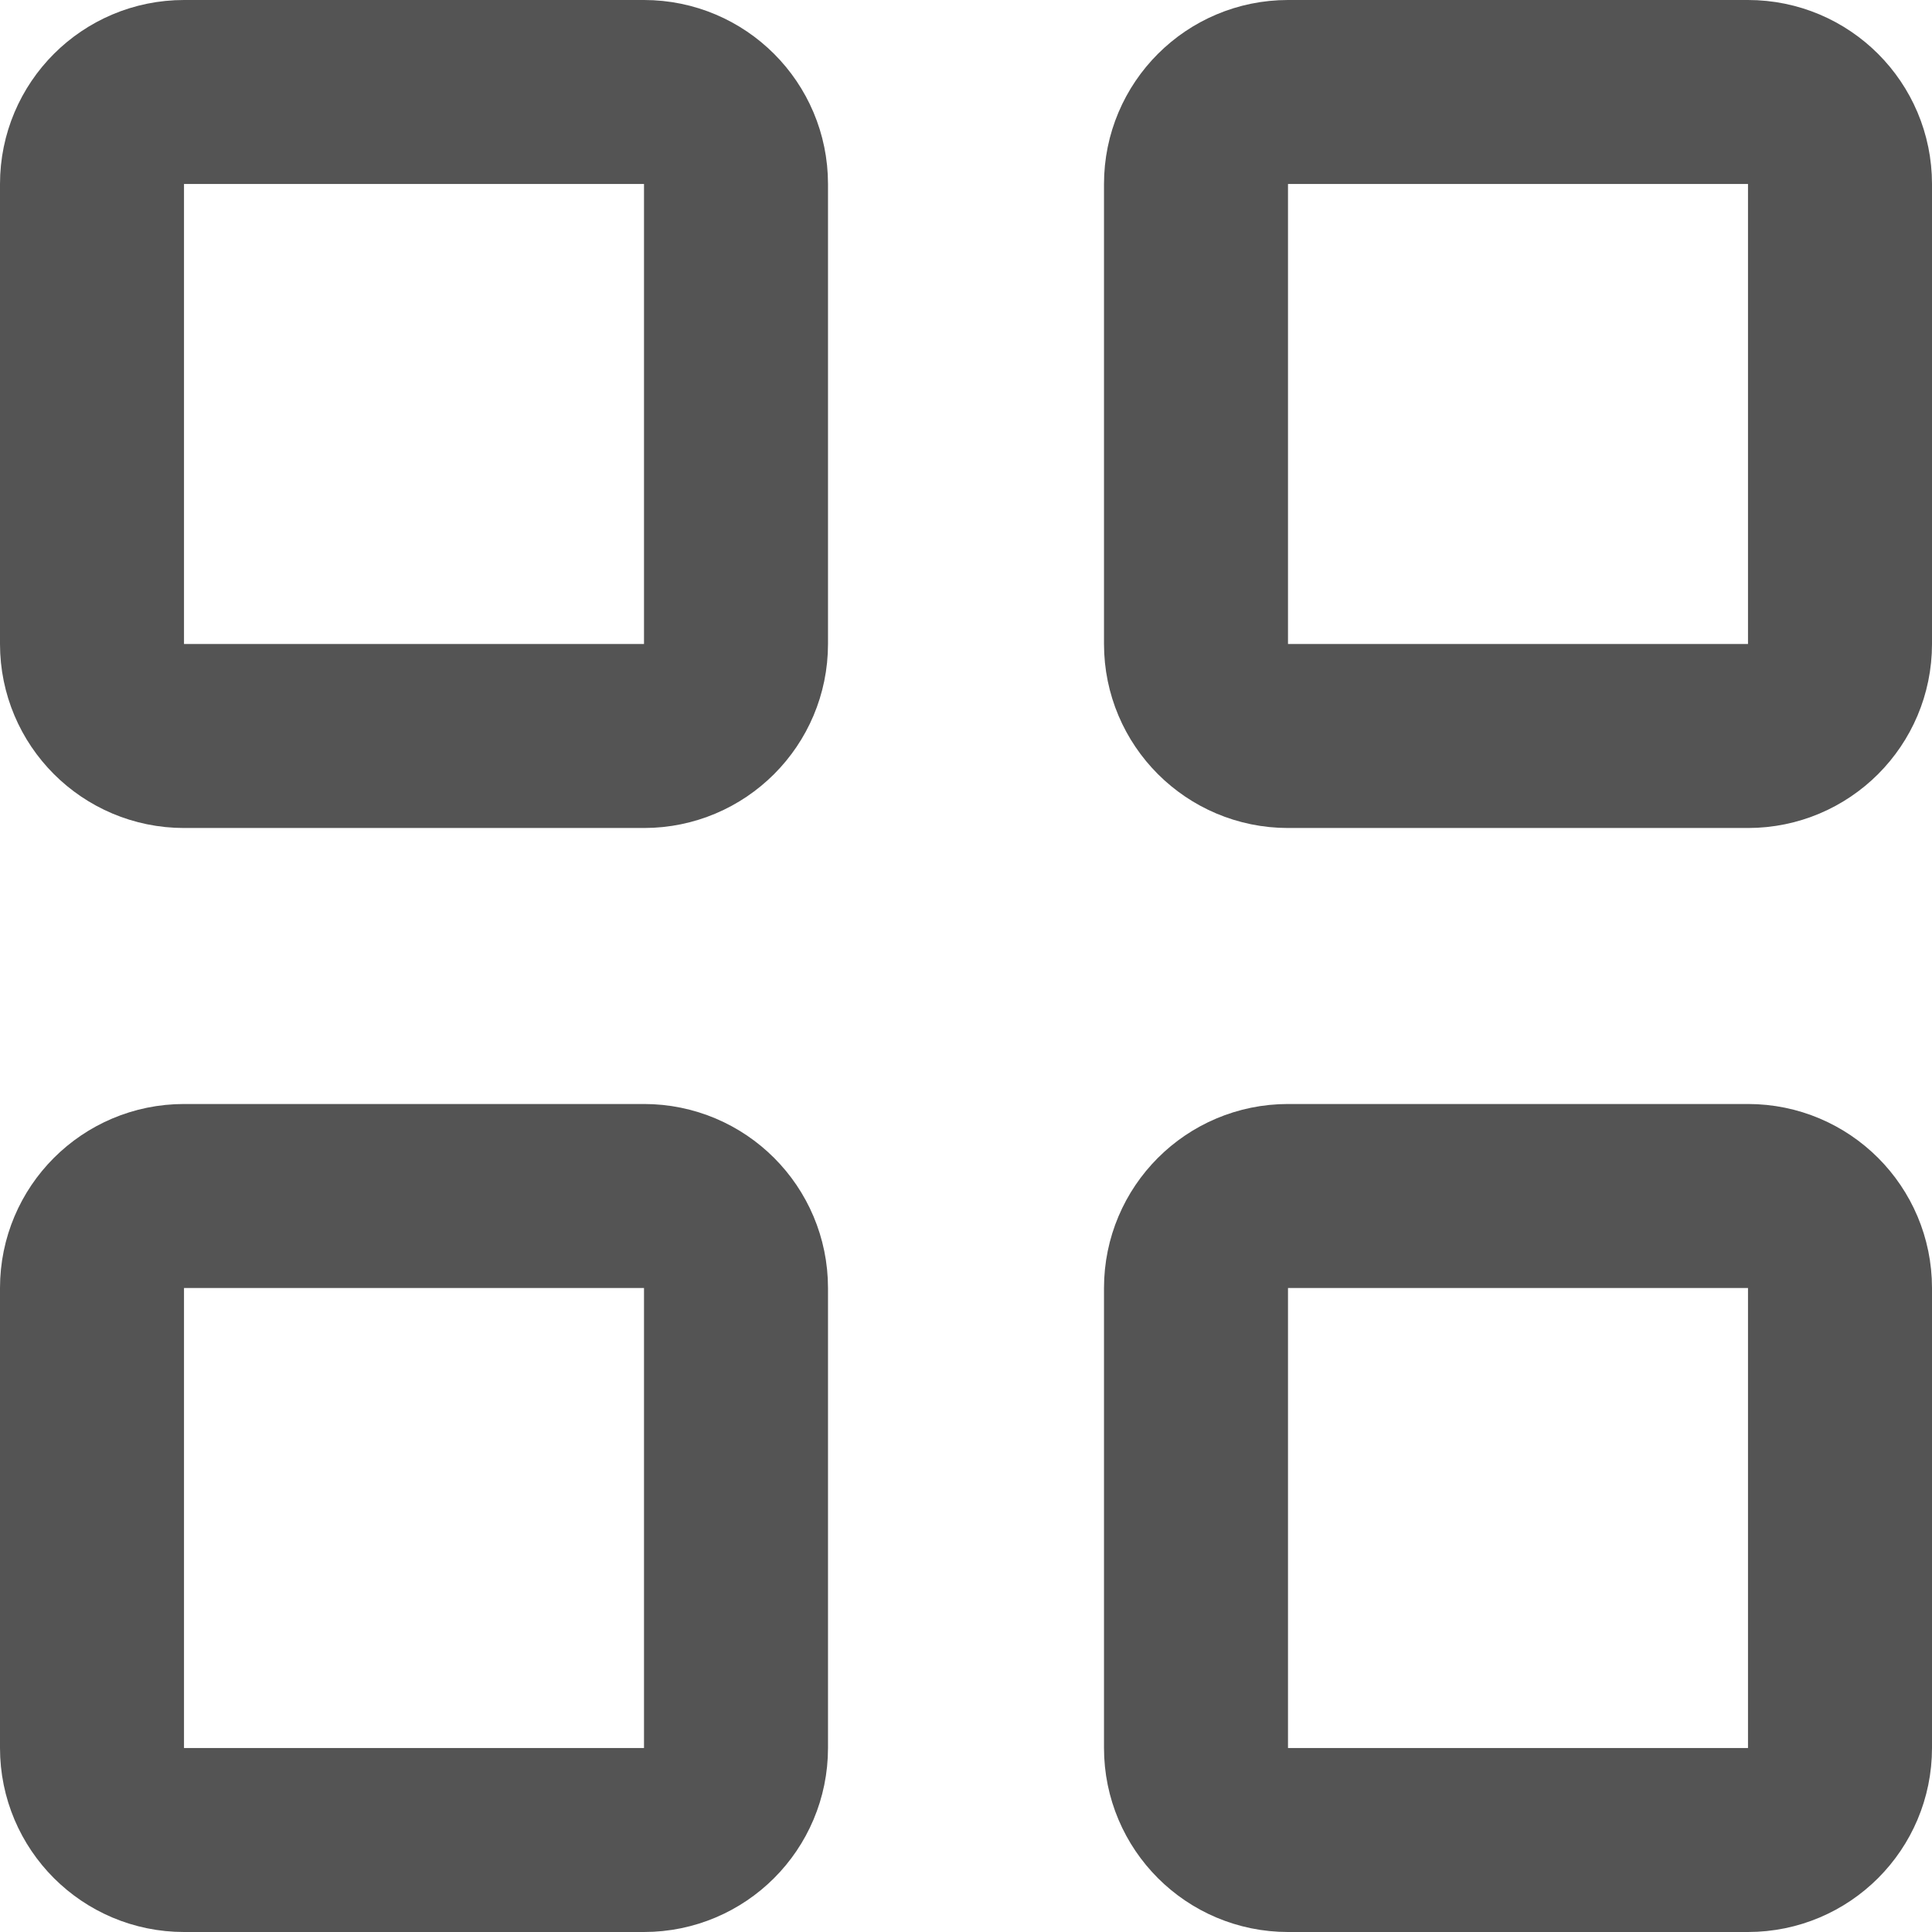
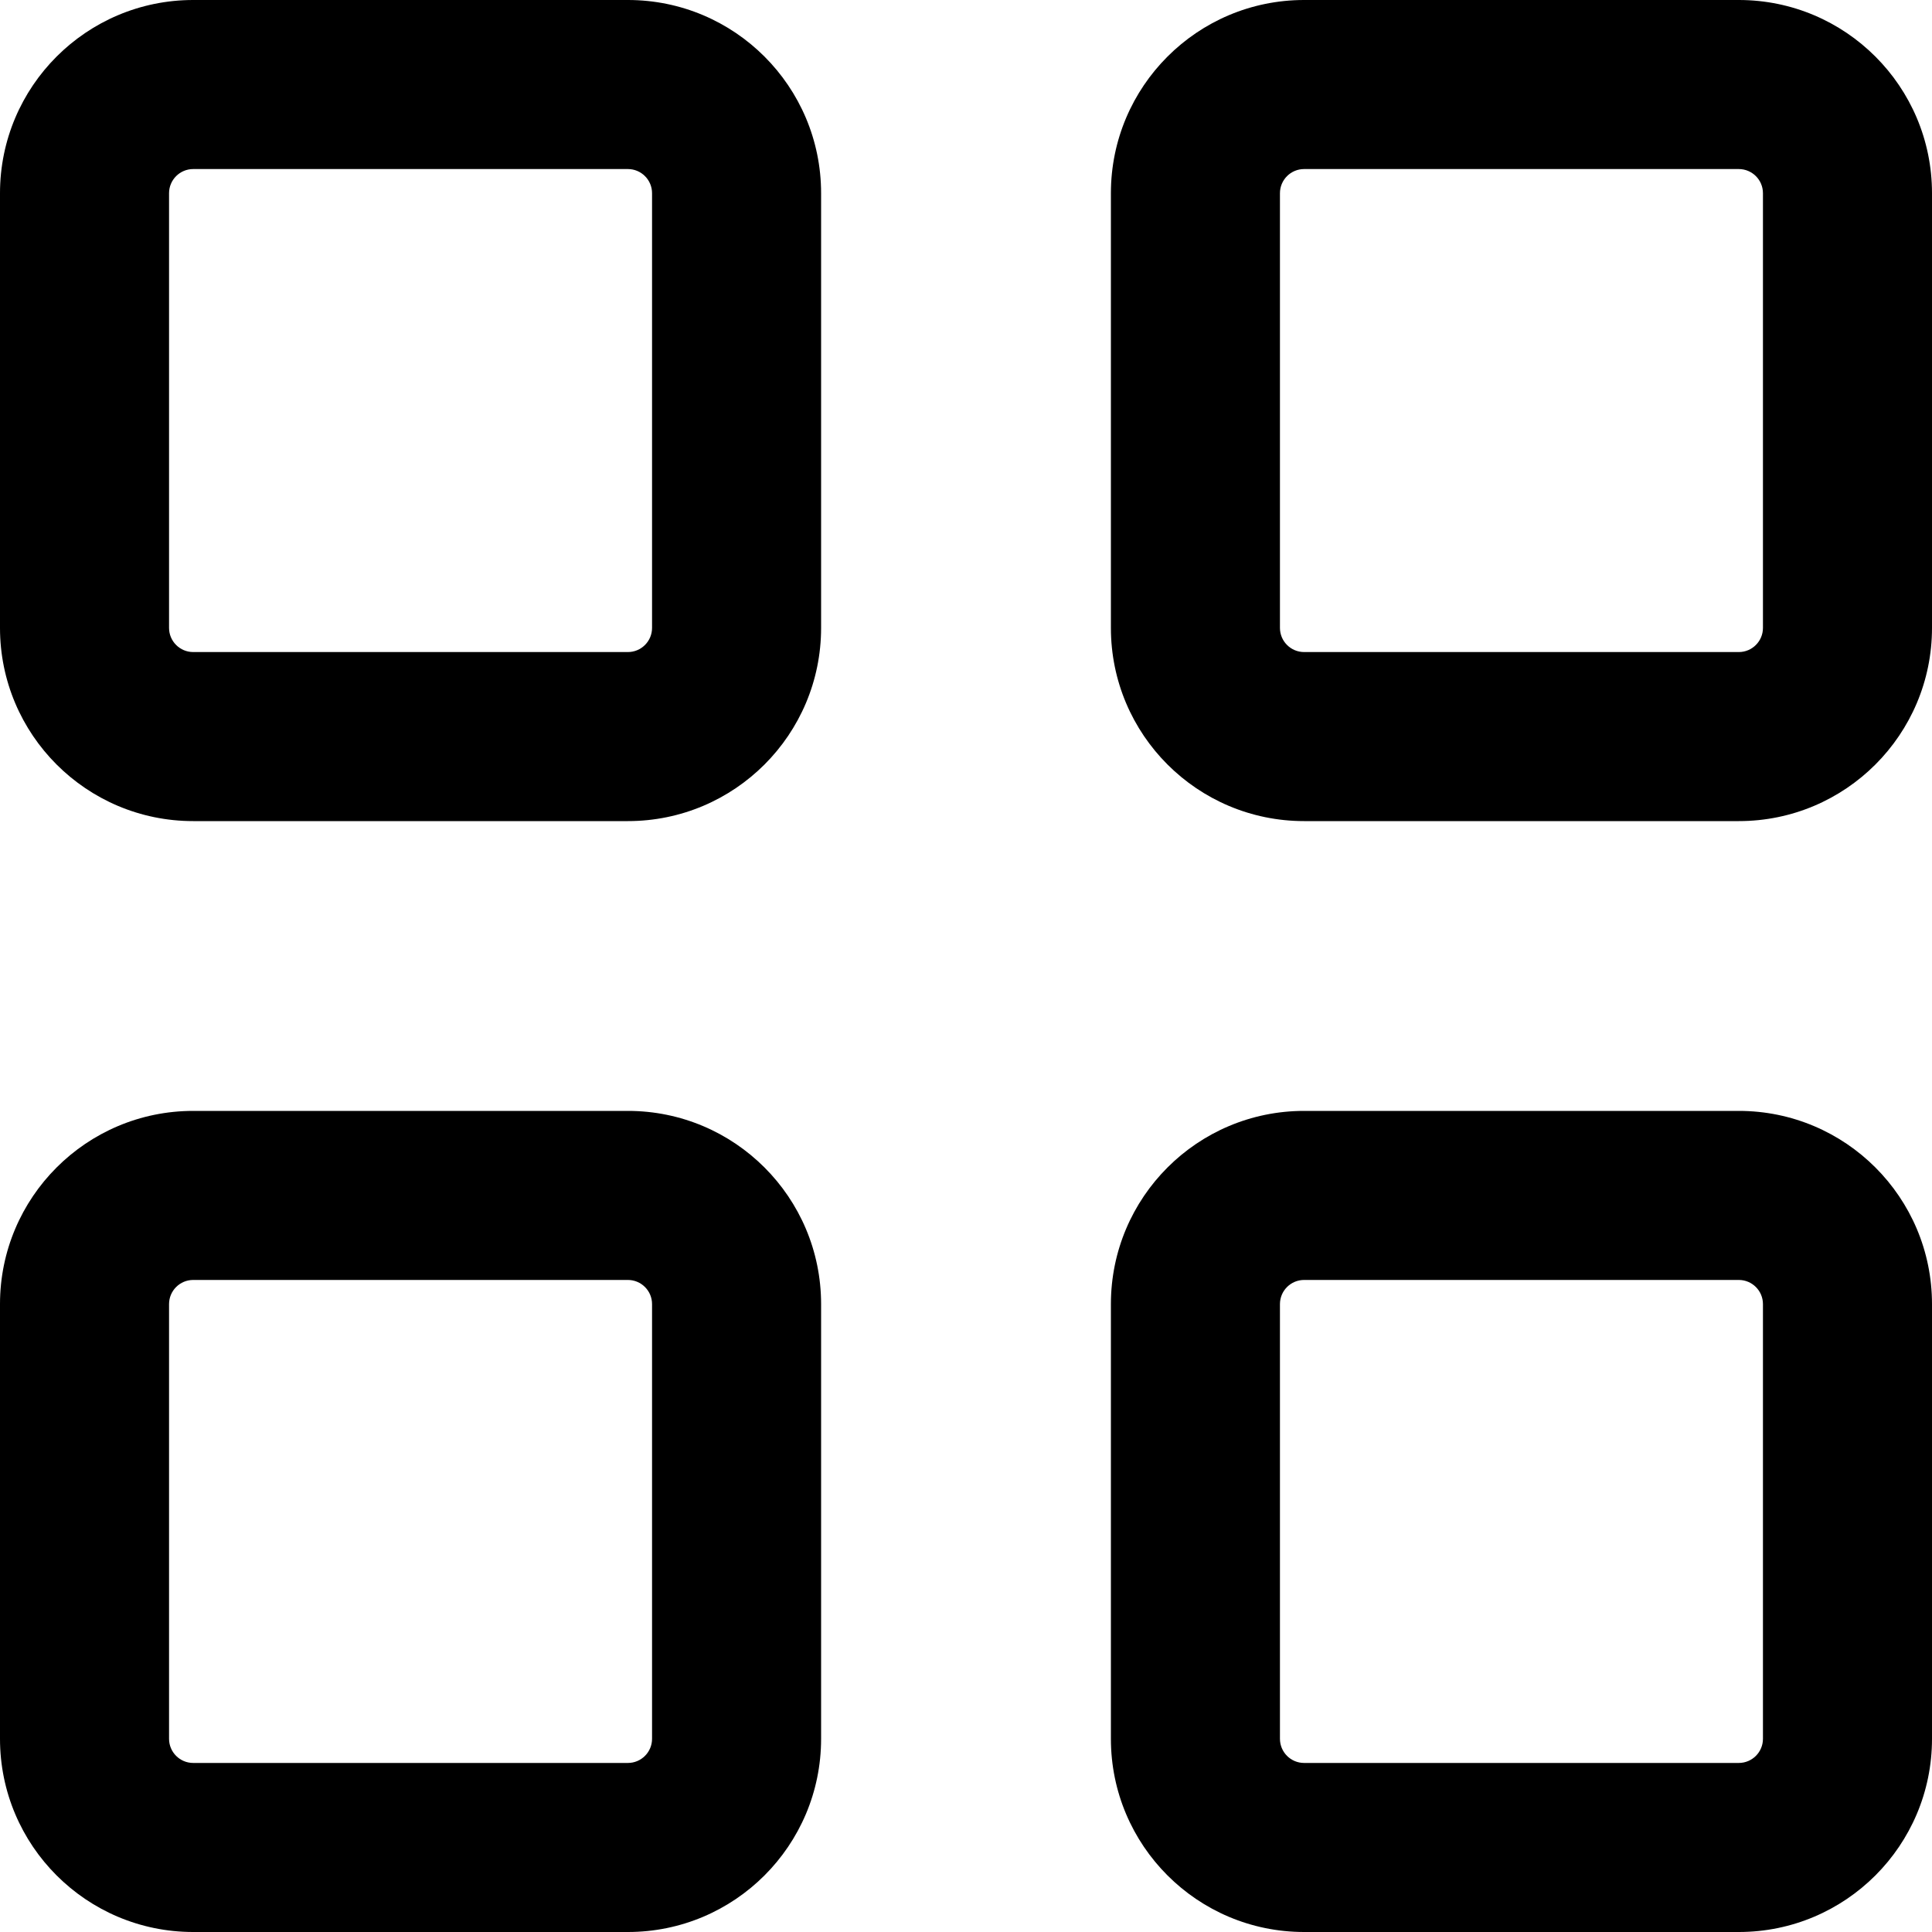
- <svg xmlns="http://www.w3.org/2000/svg" width="21" height="21" viewBox="0 0 21 21" fill="none">
-   <rect x="1" y="1" width="7" height="7" rx="1" stroke="#545454" stroke-width="2" />
-   <rect x="13" y="1" width="7" height="7" rx="1" stroke="#545454" stroke-width="2" />
-   <rect x="1" y="13" width="7" height="7" rx="1" stroke="#545454" stroke-width="2" />
-   <rect x="13" y="13" width="7" height="7" rx="1" stroke="#545454" stroke-width="2" />
+ <svg xmlns="http://www.w3.org/2000/svg" width="40" height="40" viewBox="0 0 40 40" fill="none">
+   <path fill-rule="evenodd" clip-rule="evenodd" d="M13 3.5H4C3.724 3.5 3.5 3.724 3.5 4V13C3.5 13.276 3.724 13.5 4 13.5H13C13.276 13.5 13.5 13.276 13.5 13V4C13.5 3.724 13.276 3.5 13 3.5ZM4 0C1.791 0 0 1.791 0 4V13C0 15.209 1.791 17 4 17H13C15.209 17 17 15.209 17 13V4C17 1.791 15.209 0 13 0H4Z" fill="black" />
+   <path fill-rule="evenodd" clip-rule="evenodd" d="M36 3.5H27C26.724 3.5 26.5 3.724 26.5 4V13C26.5 13.276 26.724 13.5 27 13.5H36C36.276 13.5 36.5 13.276 36.5 13V4C36.5 3.724 36.276 3.5 36 3.5ZM27 0C24.791 0 23 1.791 23 4V13C23 15.209 24.791 17 27 17H36C38.209 17 40 15.209 40 13V4C40 1.791 38.209 0 36 0H27Z" fill="black" />
+   <path fill-rule="evenodd" clip-rule="evenodd" d="M13 26.5H4C3.724 26.5 3.5 26.724 3.5 27V36C3.5 36.276 3.724 36.5 4 36.5H13C13.276 36.5 13.5 36.276 13.5 36V27C13.5 26.724 13.276 26.5 13 26.5ZM4 23C1.791 23 0 24.791 0 27V36C0 38.209 1.791 40 4 40H13C15.209 40 17 38.209 17 36V27C17 24.791 15.209 23 13 23H4Z" fill="black" />
+   <path fill-rule="evenodd" clip-rule="evenodd" d="M36 26.5H27C26.724 26.5 26.5 26.724 26.5 27V36C26.5 36.276 26.724 36.5 27 36.5H36C36.276 36.5 36.5 36.276 36.5 36V27C36.5 26.724 36.276 26.5 36 26.5ZM27 23C24.791 23 23 24.791 23 27V36C23 38.209 24.791 40 27 40H36C38.209 40 40 38.209 40 36V27C40 24.791 38.209 23 36 23H27Z" fill="black" />
</svg>
